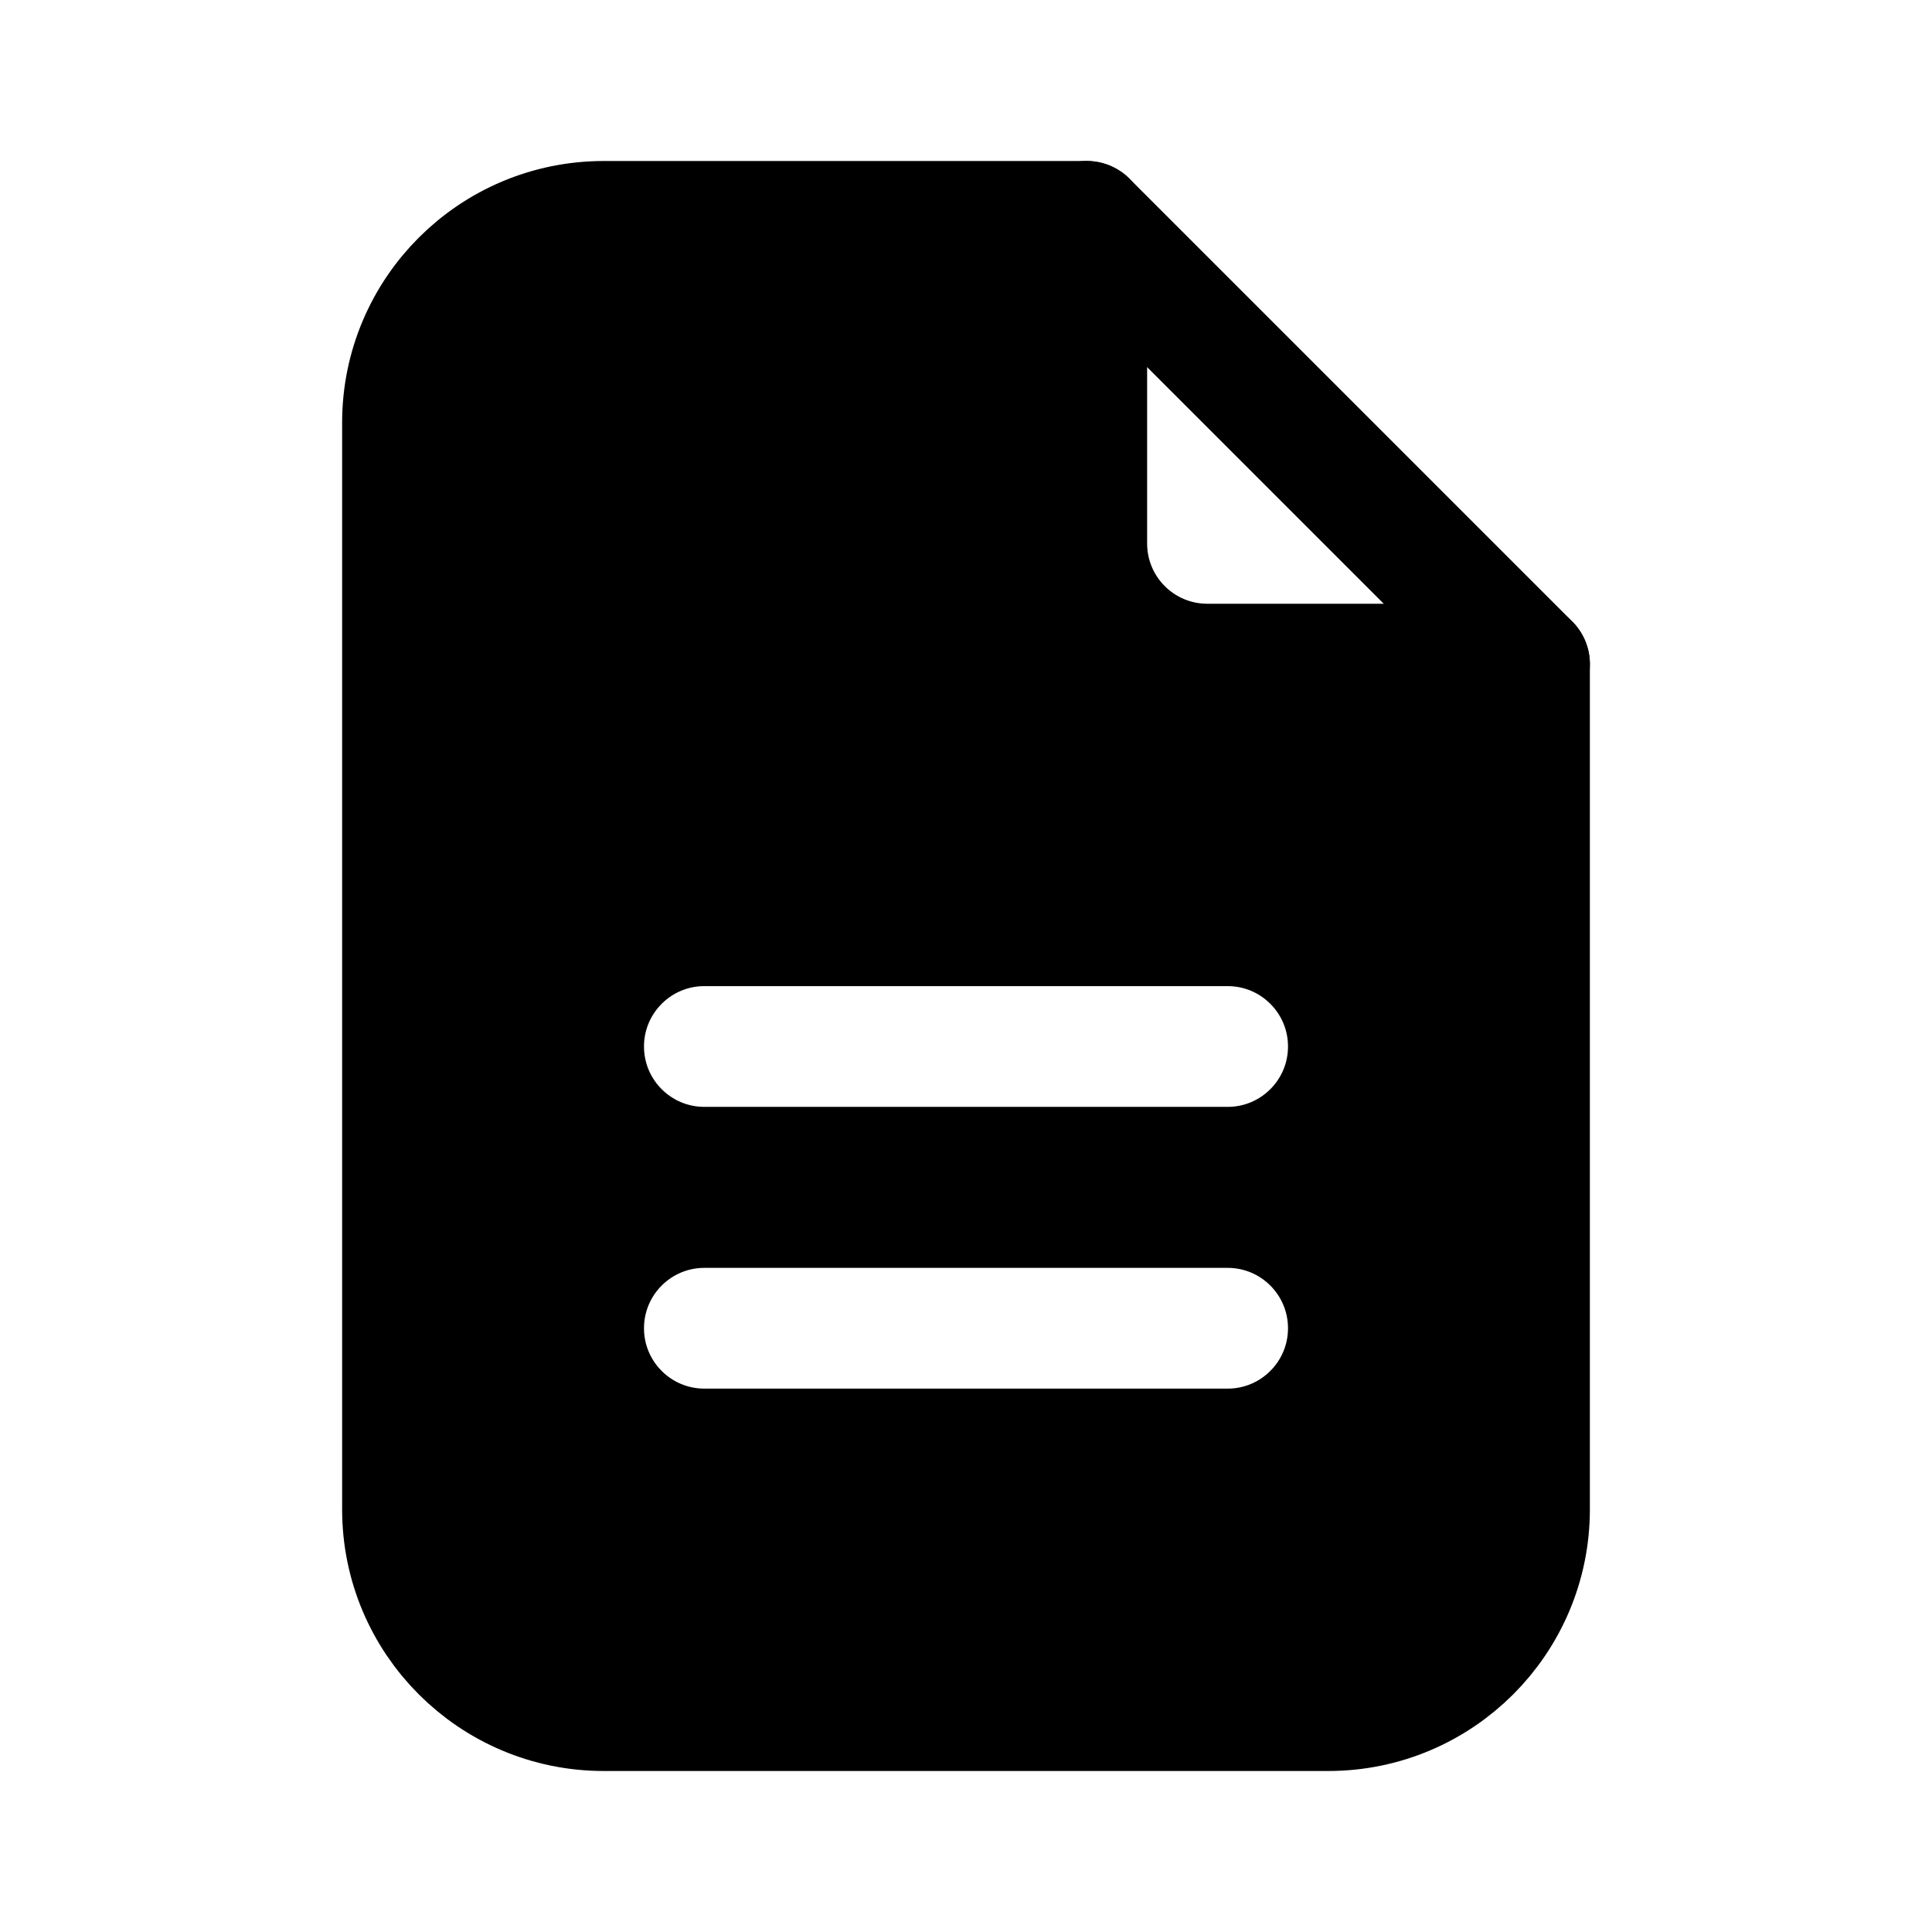
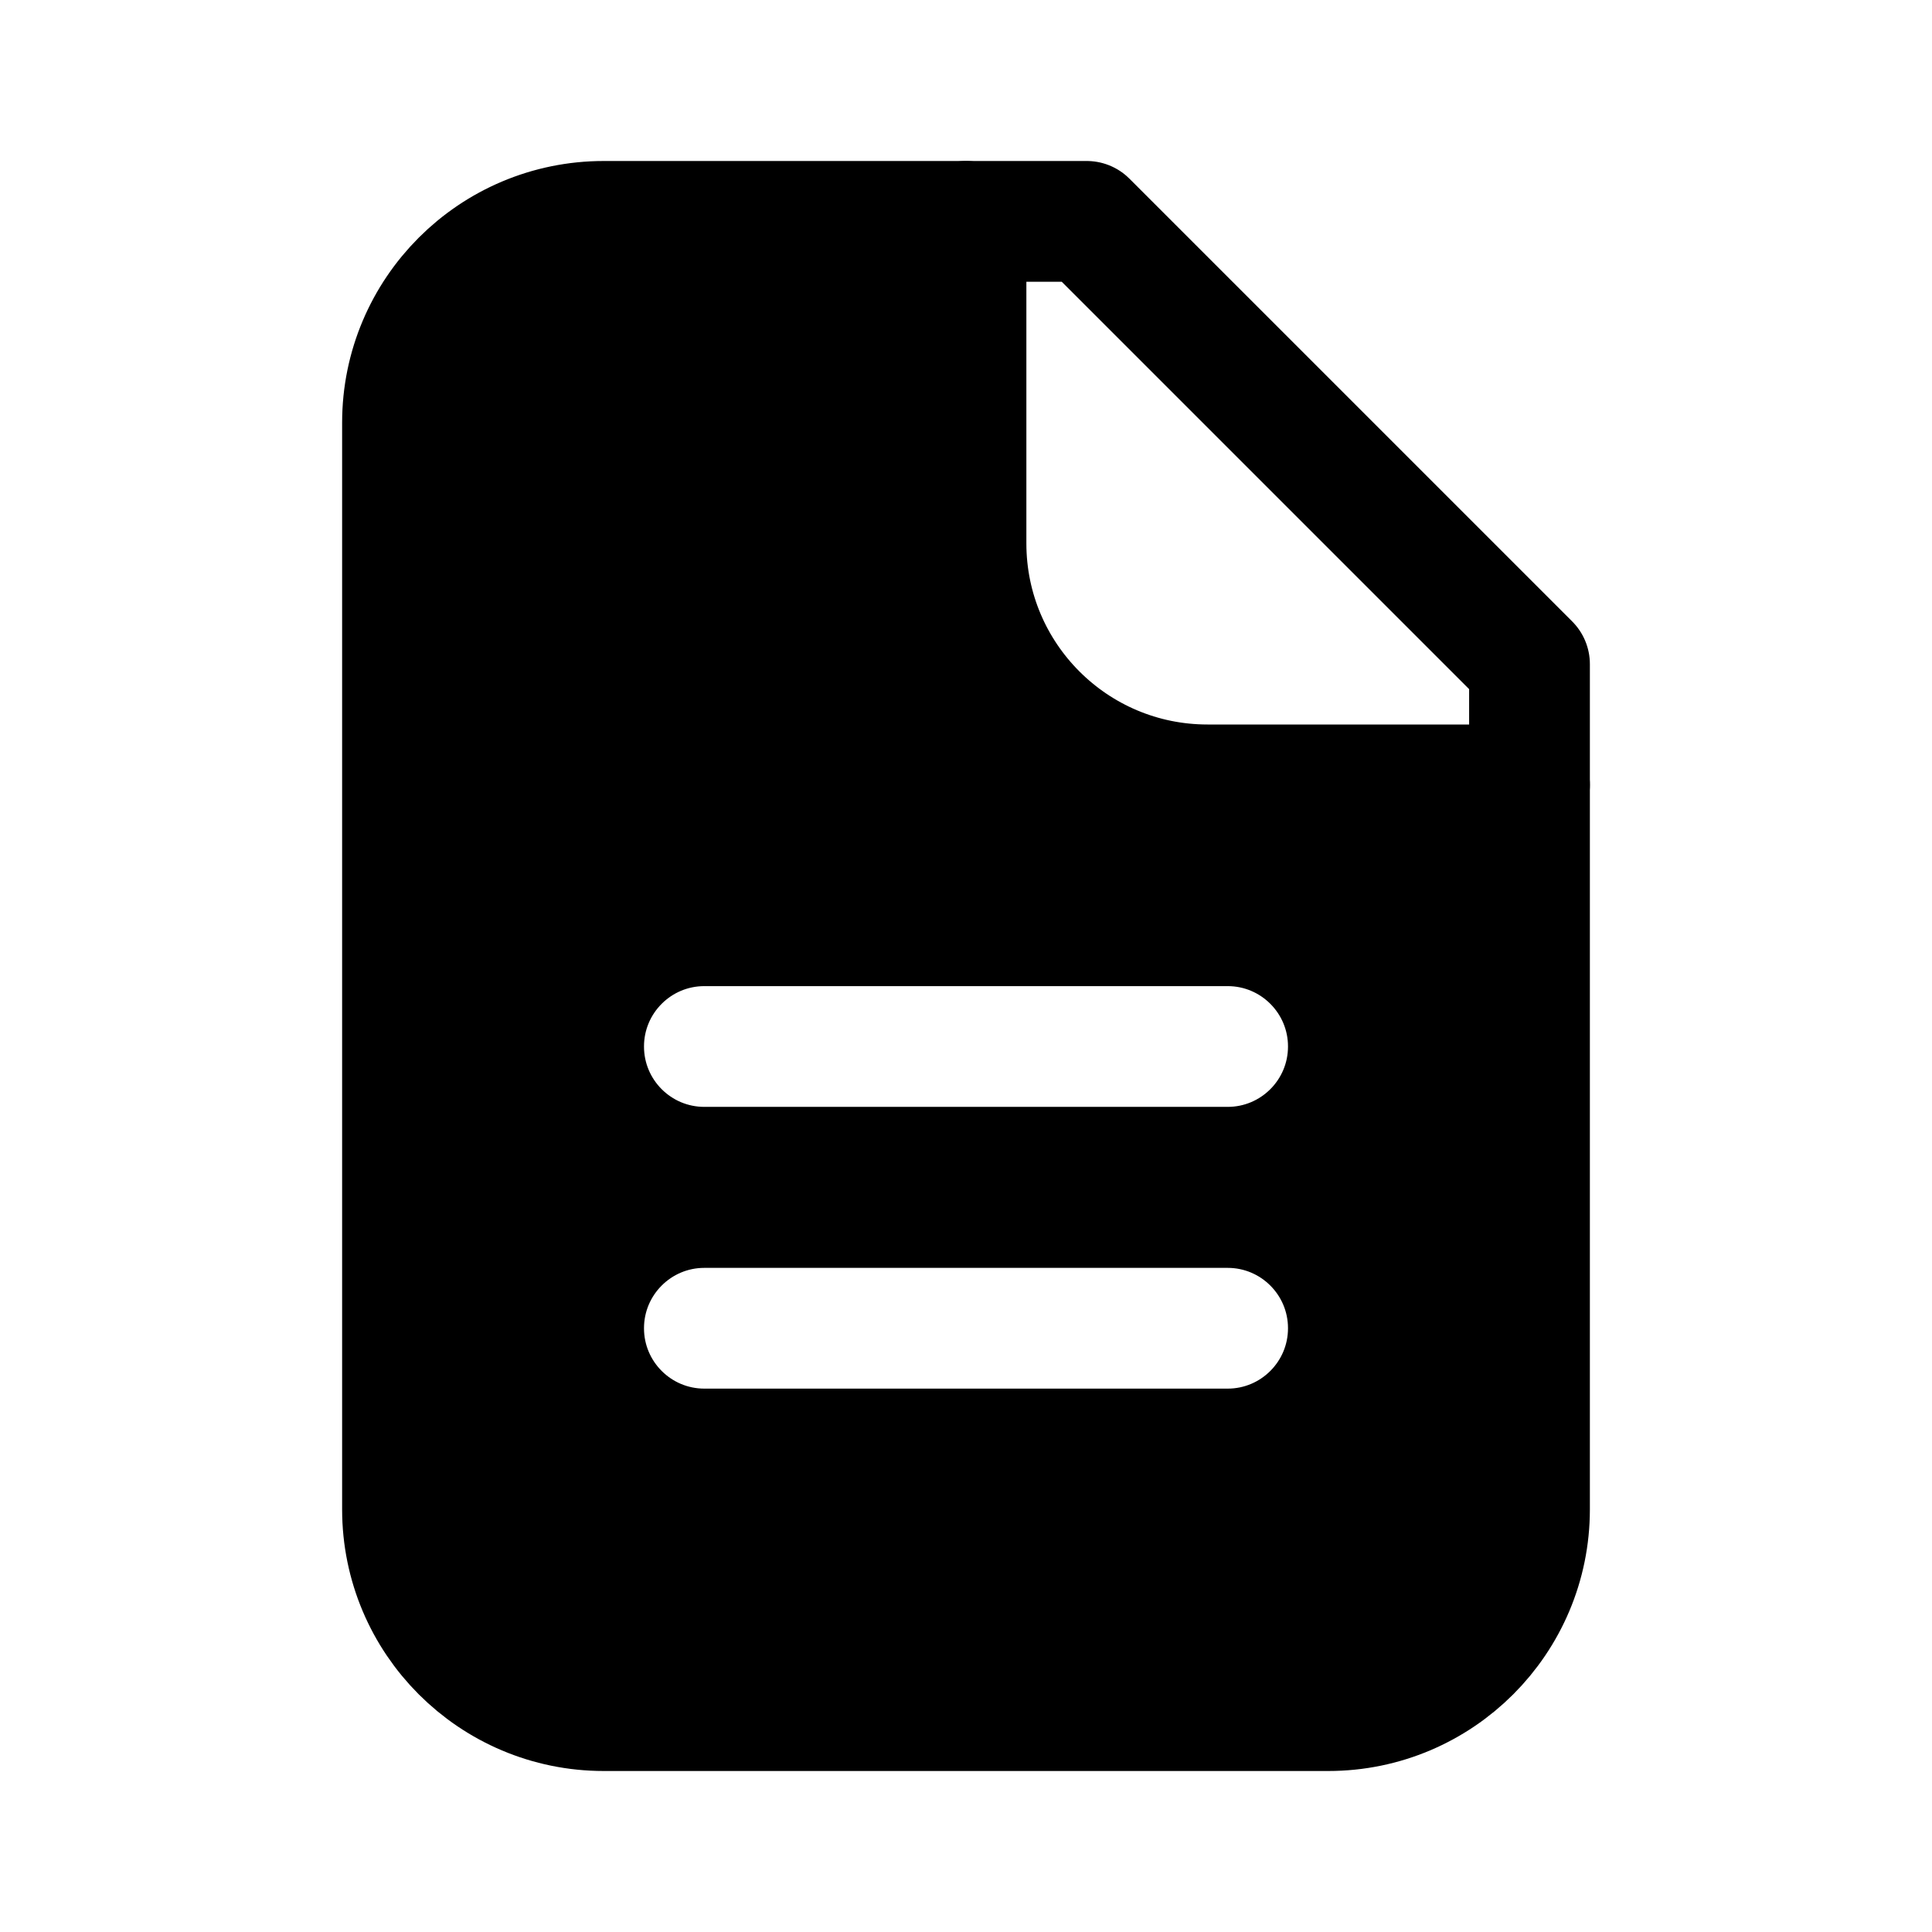
<svg xmlns="http://www.w3.org/2000/svg" width="24" height="24" viewBox="0 0 24 24" fill="currentColor" stroke="currentColor" stroke-width="1.5" stroke-linecap="round" stroke-linejoin="round">
-   <path d="M13.5 2.75H7.5c-1.38 0-2.5 1.12-2.5 2.5v13.5c0 1.38 1.12 2.5 2.5 2.5h9c1.38 0 2.5-1.12 2.5-2.5V8.25H15c-.83 0-1.5-.67-1.5-1.5zM8.75 14.5L15.25 14.5A1.5 1.5 0 0 0 15.25 11.5L8.75 11.5A1.5 1.5 0 0 0 8.75 14.5zM8.75 18L15.25 18A1.5 1.5 0 0 0 15.25 15L8.75 15A1.5 1.5 0 0 0 8.75 18z" fill-rule="evenodd" />
-   <path d="M13.5 2.75L19 8.25" fill="none" />
+   <path d="M12 2.75H7.5c-1.38 0-2.5 1.12-2.5 2.5v13.5c0 1.38 1.12 2.5 2.5 2.5h9c1.38 0 2.5-1.12 2.5-2.5V9.75H15A3 3 0 0 1 12 6.75zM8.75 14.5L15.25 14.5A1.5 1.5 0 0 0 15.25 11.5L8.75 11.5A1.5 1.5 0 0 0 8.75 14.5zM8.75 18L15.25 18A1.5 1.5 0 0 0 15.25 15L8.75 15A1.5 1.5 0 0 0 8.75 18z" fill-rule="evenodd" />
+   <path d="M12 2.75H13.5L19 8.25V9.75" fill="none" />
</svg>
